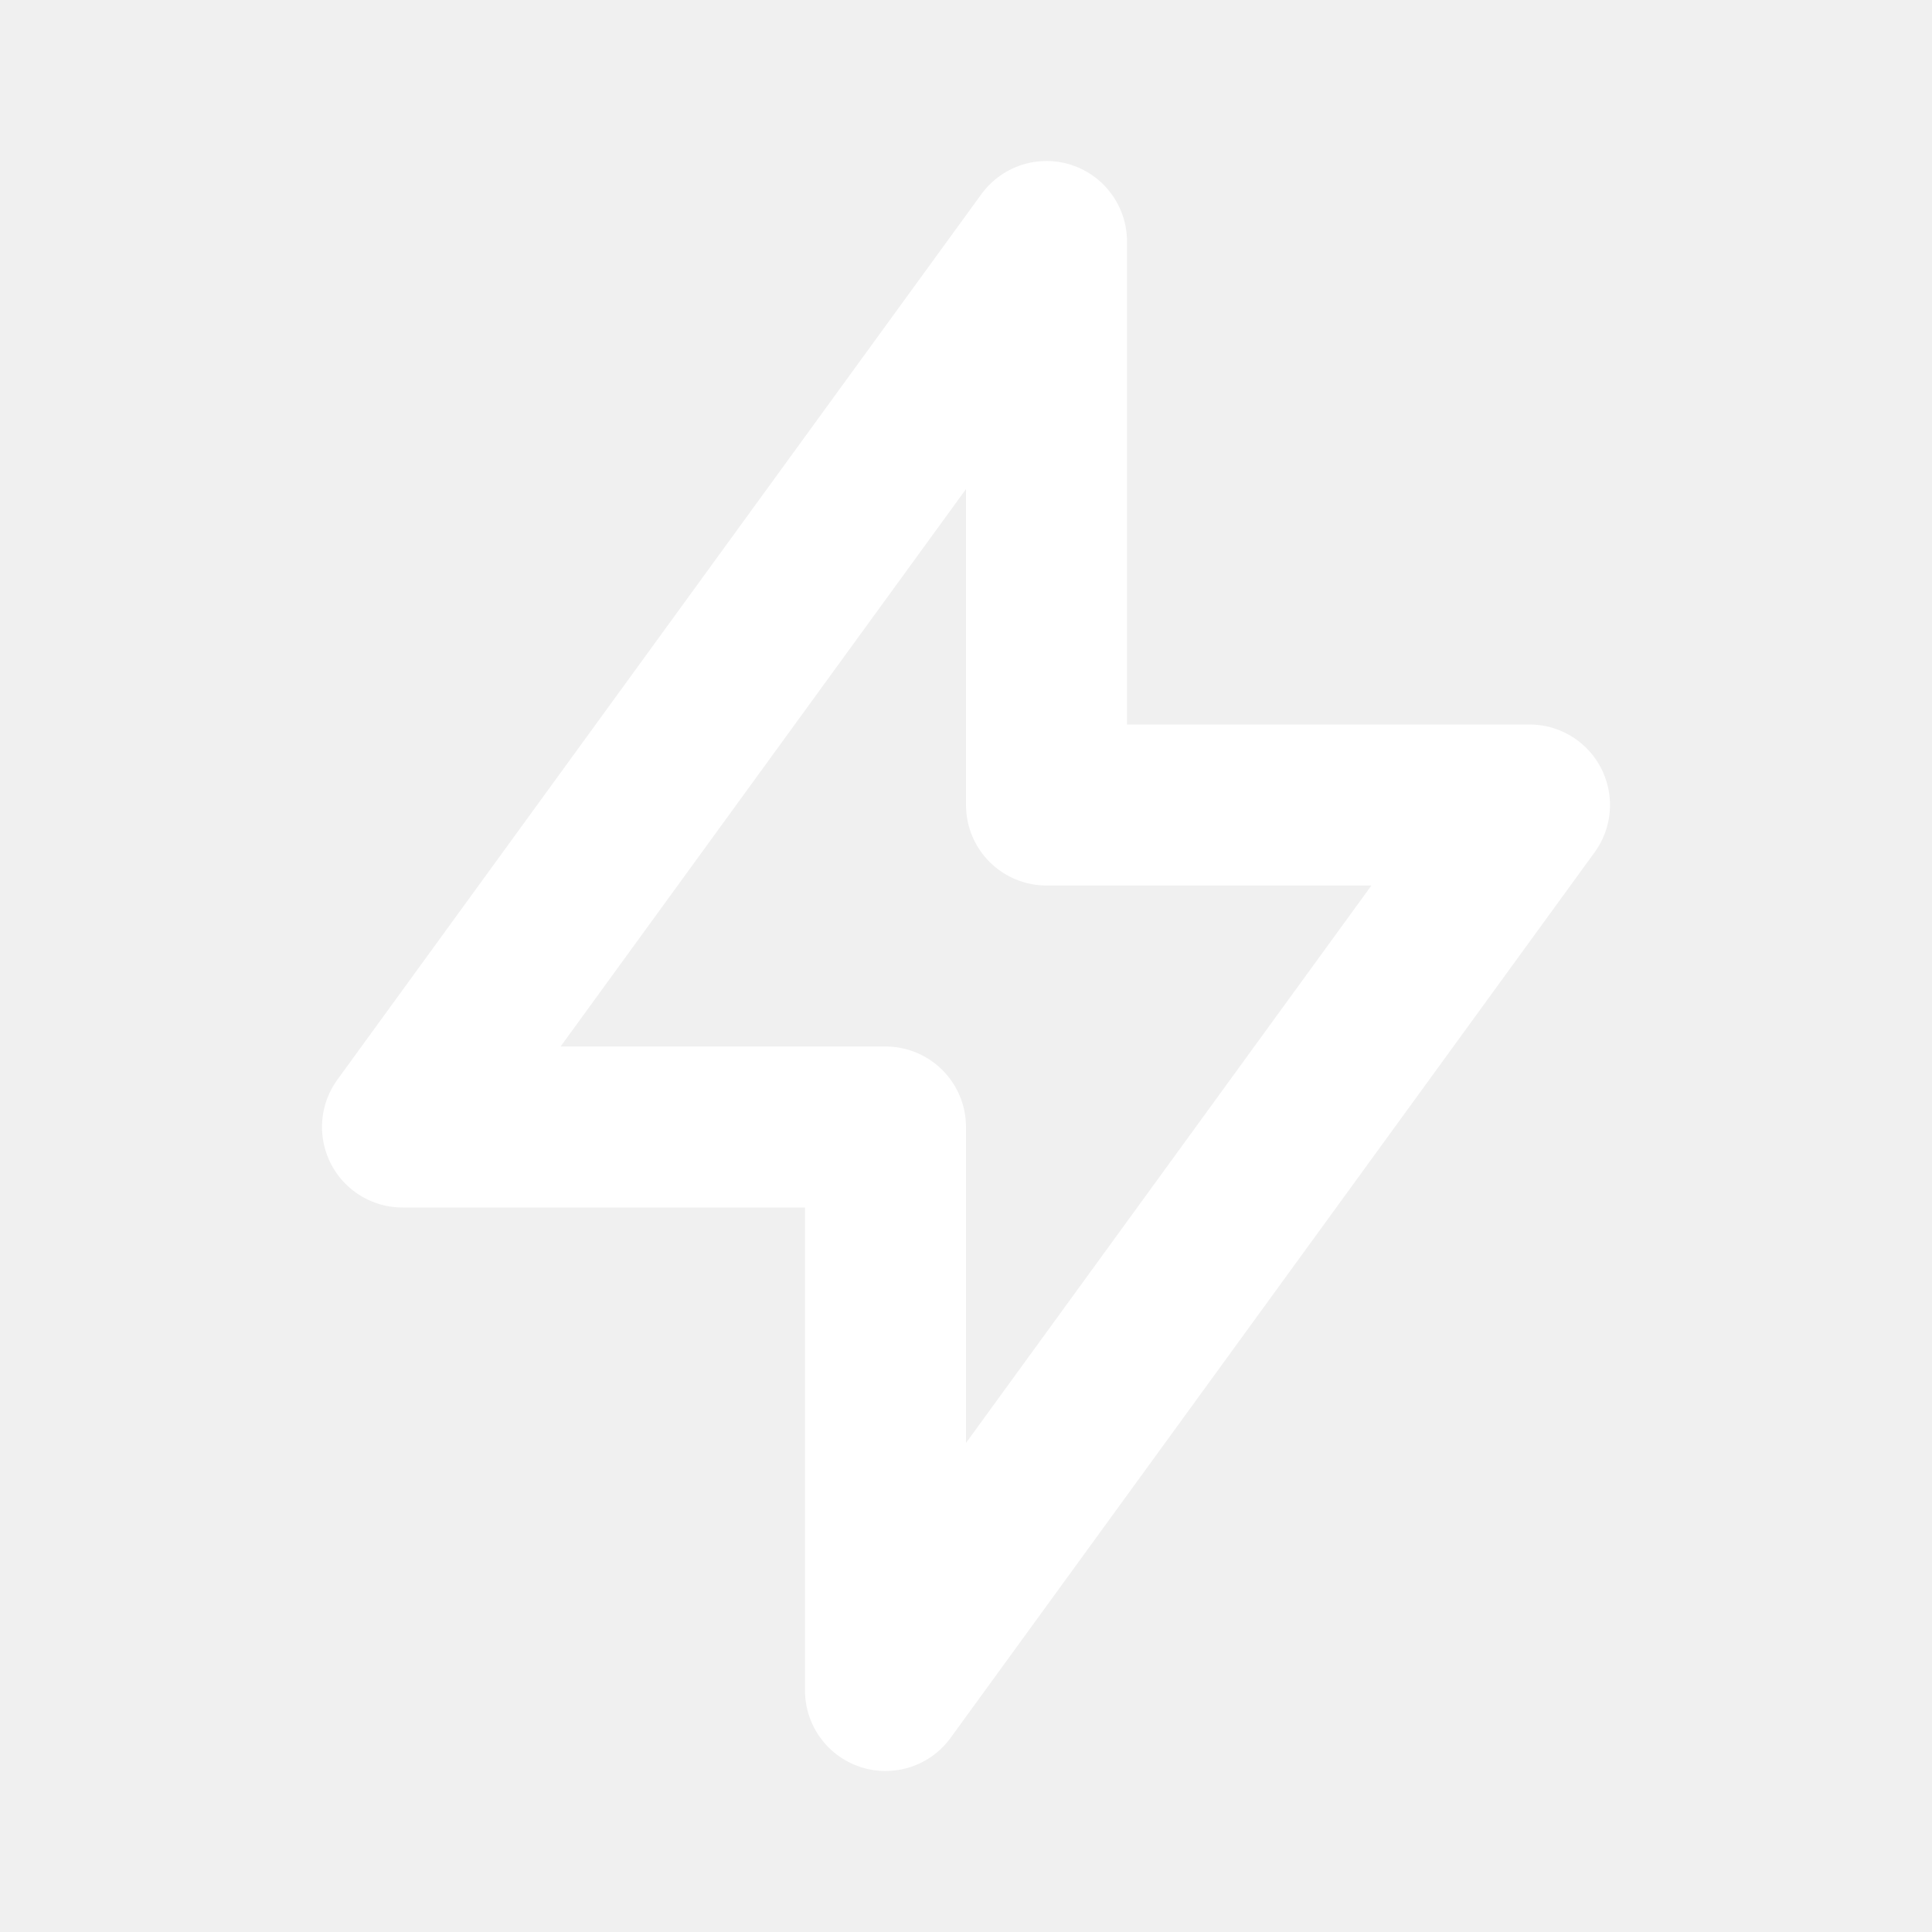
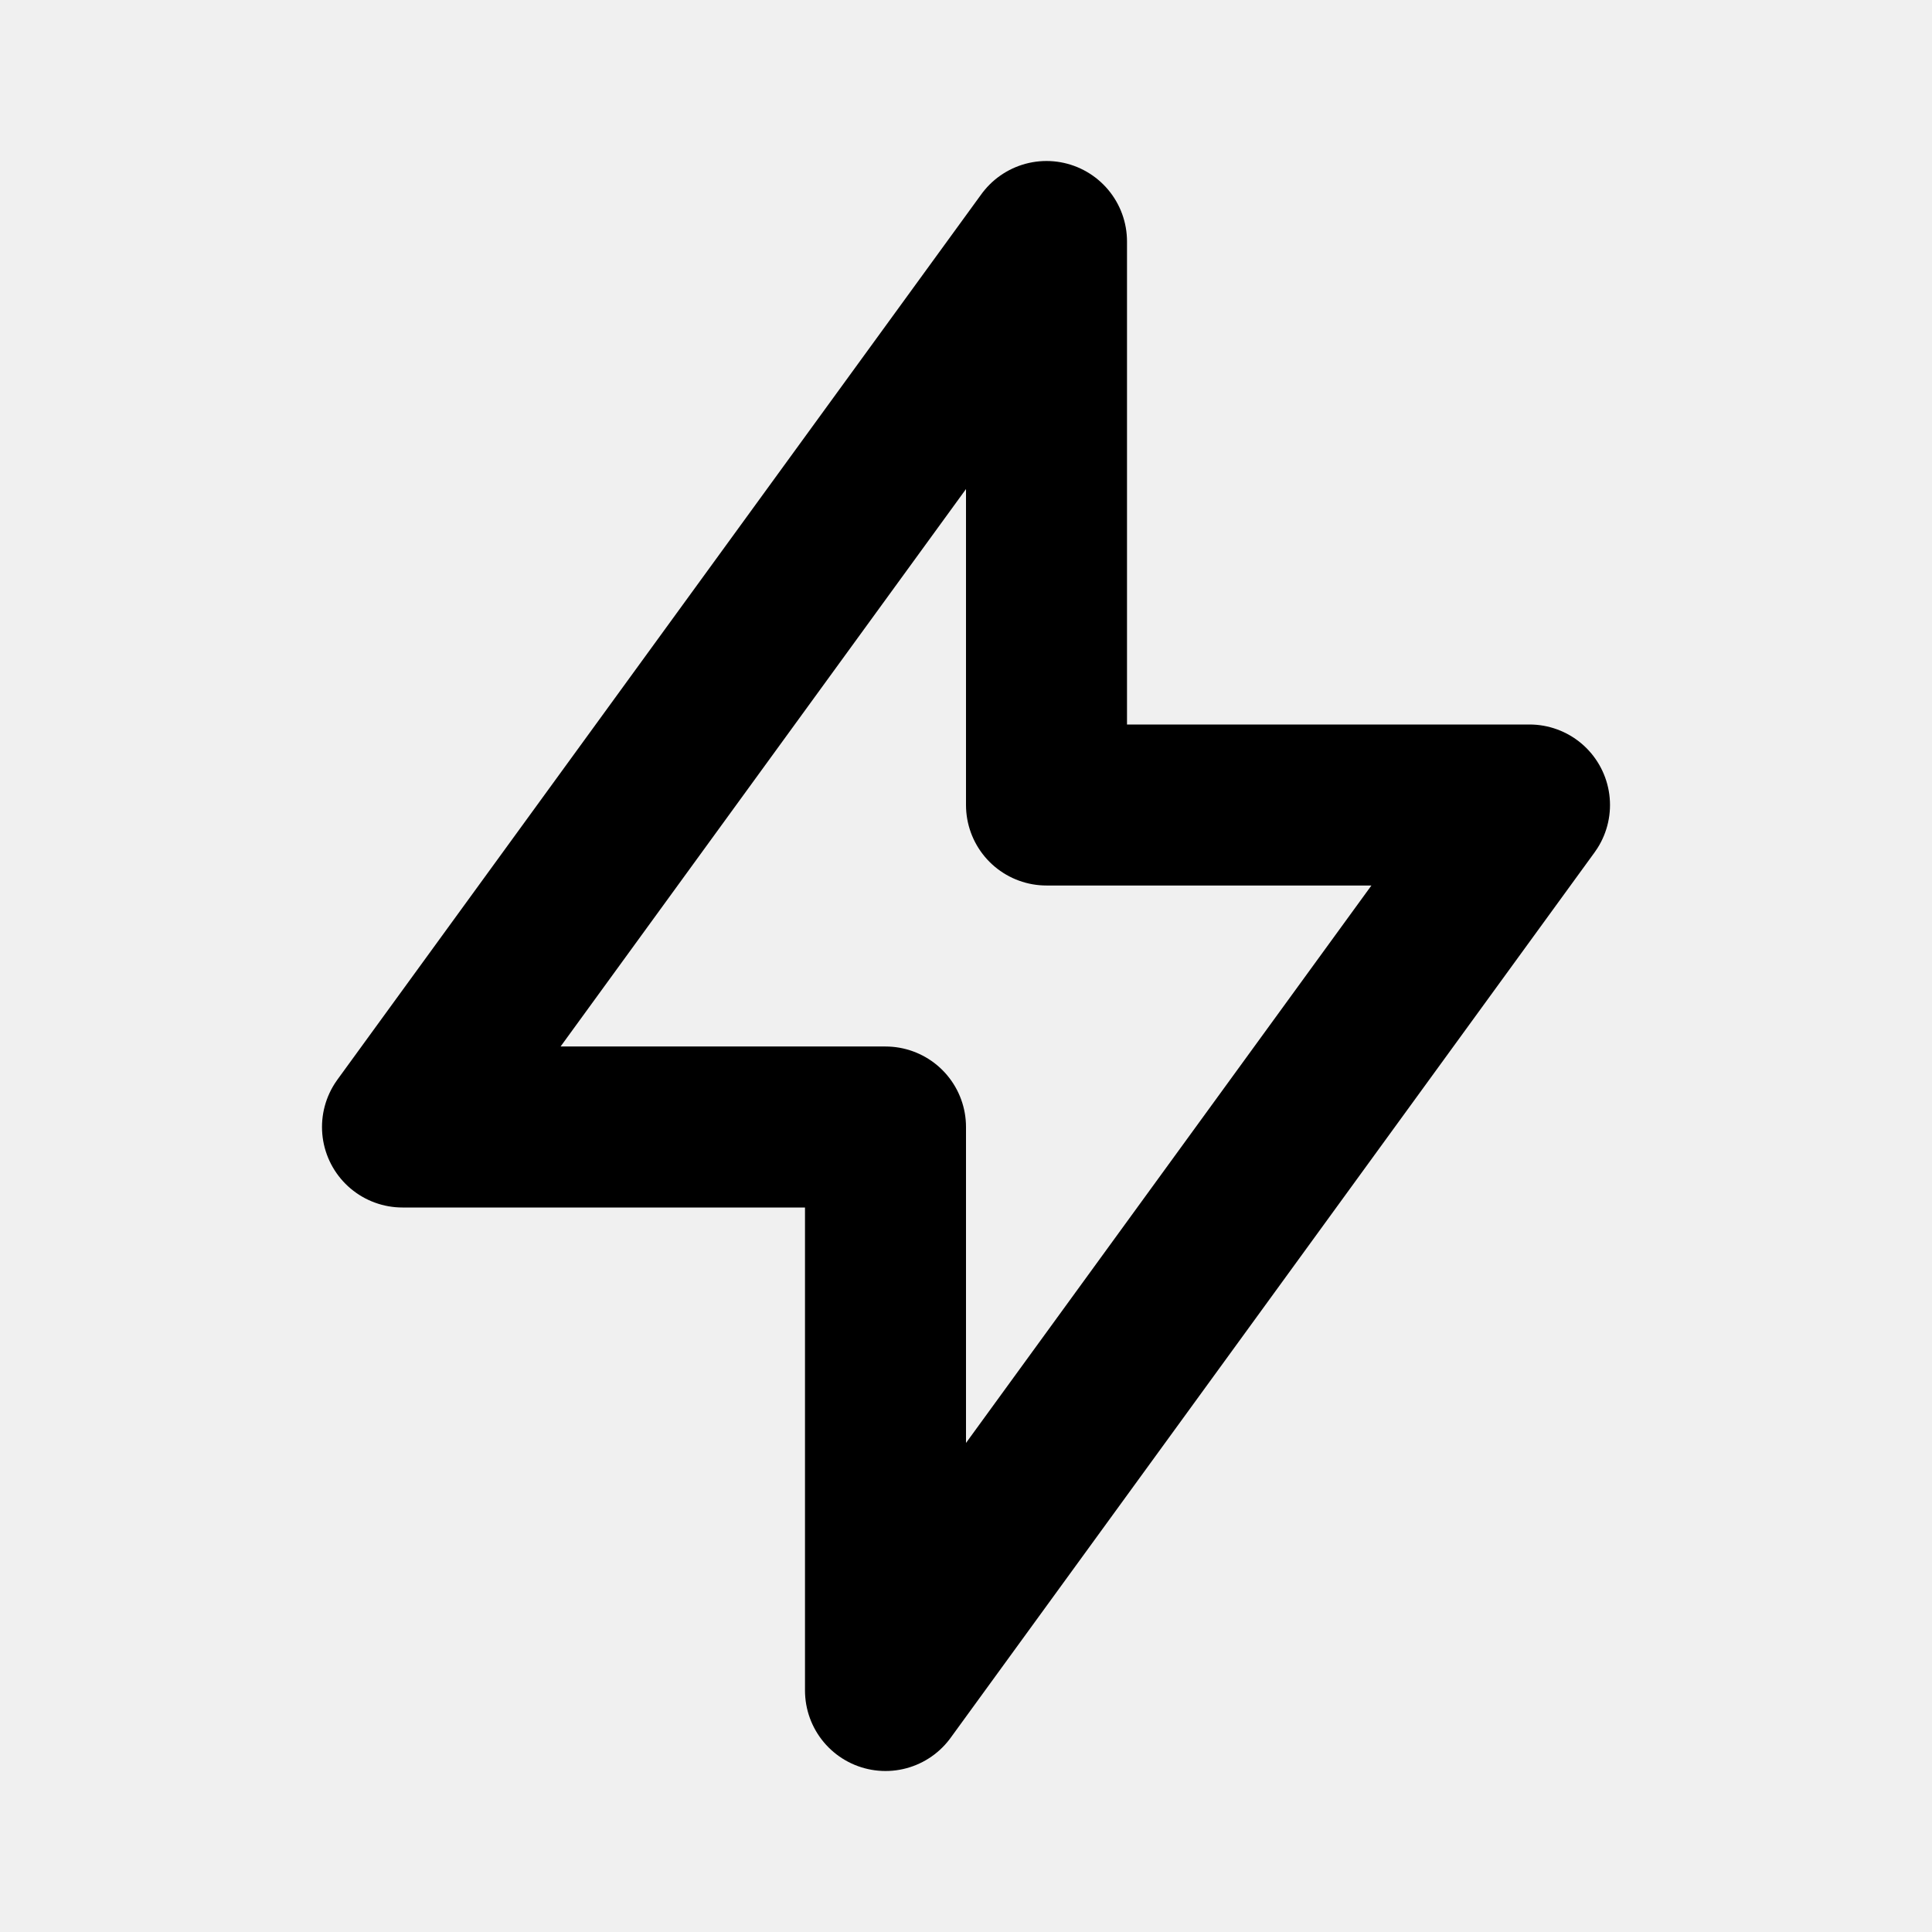
- <svg xmlns="http://www.w3.org/2000/svg" width="24" height="24" viewBox="0 0 24 24" fill="none" stroke="#ffffff" stroke-width="2" stroke-linecap="round" stroke-linejoin="round" class="icon icon-tabler icons-tabler-outline icon-tabler-bolt">
+ <svg xmlns="http://www.w3.org/2000/svg" width="24" height="24" viewBox="0 0 24 24" fill="none" stroke="currentColor" stroke-width="2" stroke-linecap="round" stroke-linejoin="round" class="icon icon-tabler icons-tabler-outline icon-tabler-bolt">
  <path stroke="none" d="M0 0h24v24H0z" fill="none" />
  <path d="M13 3l0 7l6 0l-8 11l0 -7l-6 0l8 -11" />
</svg>
